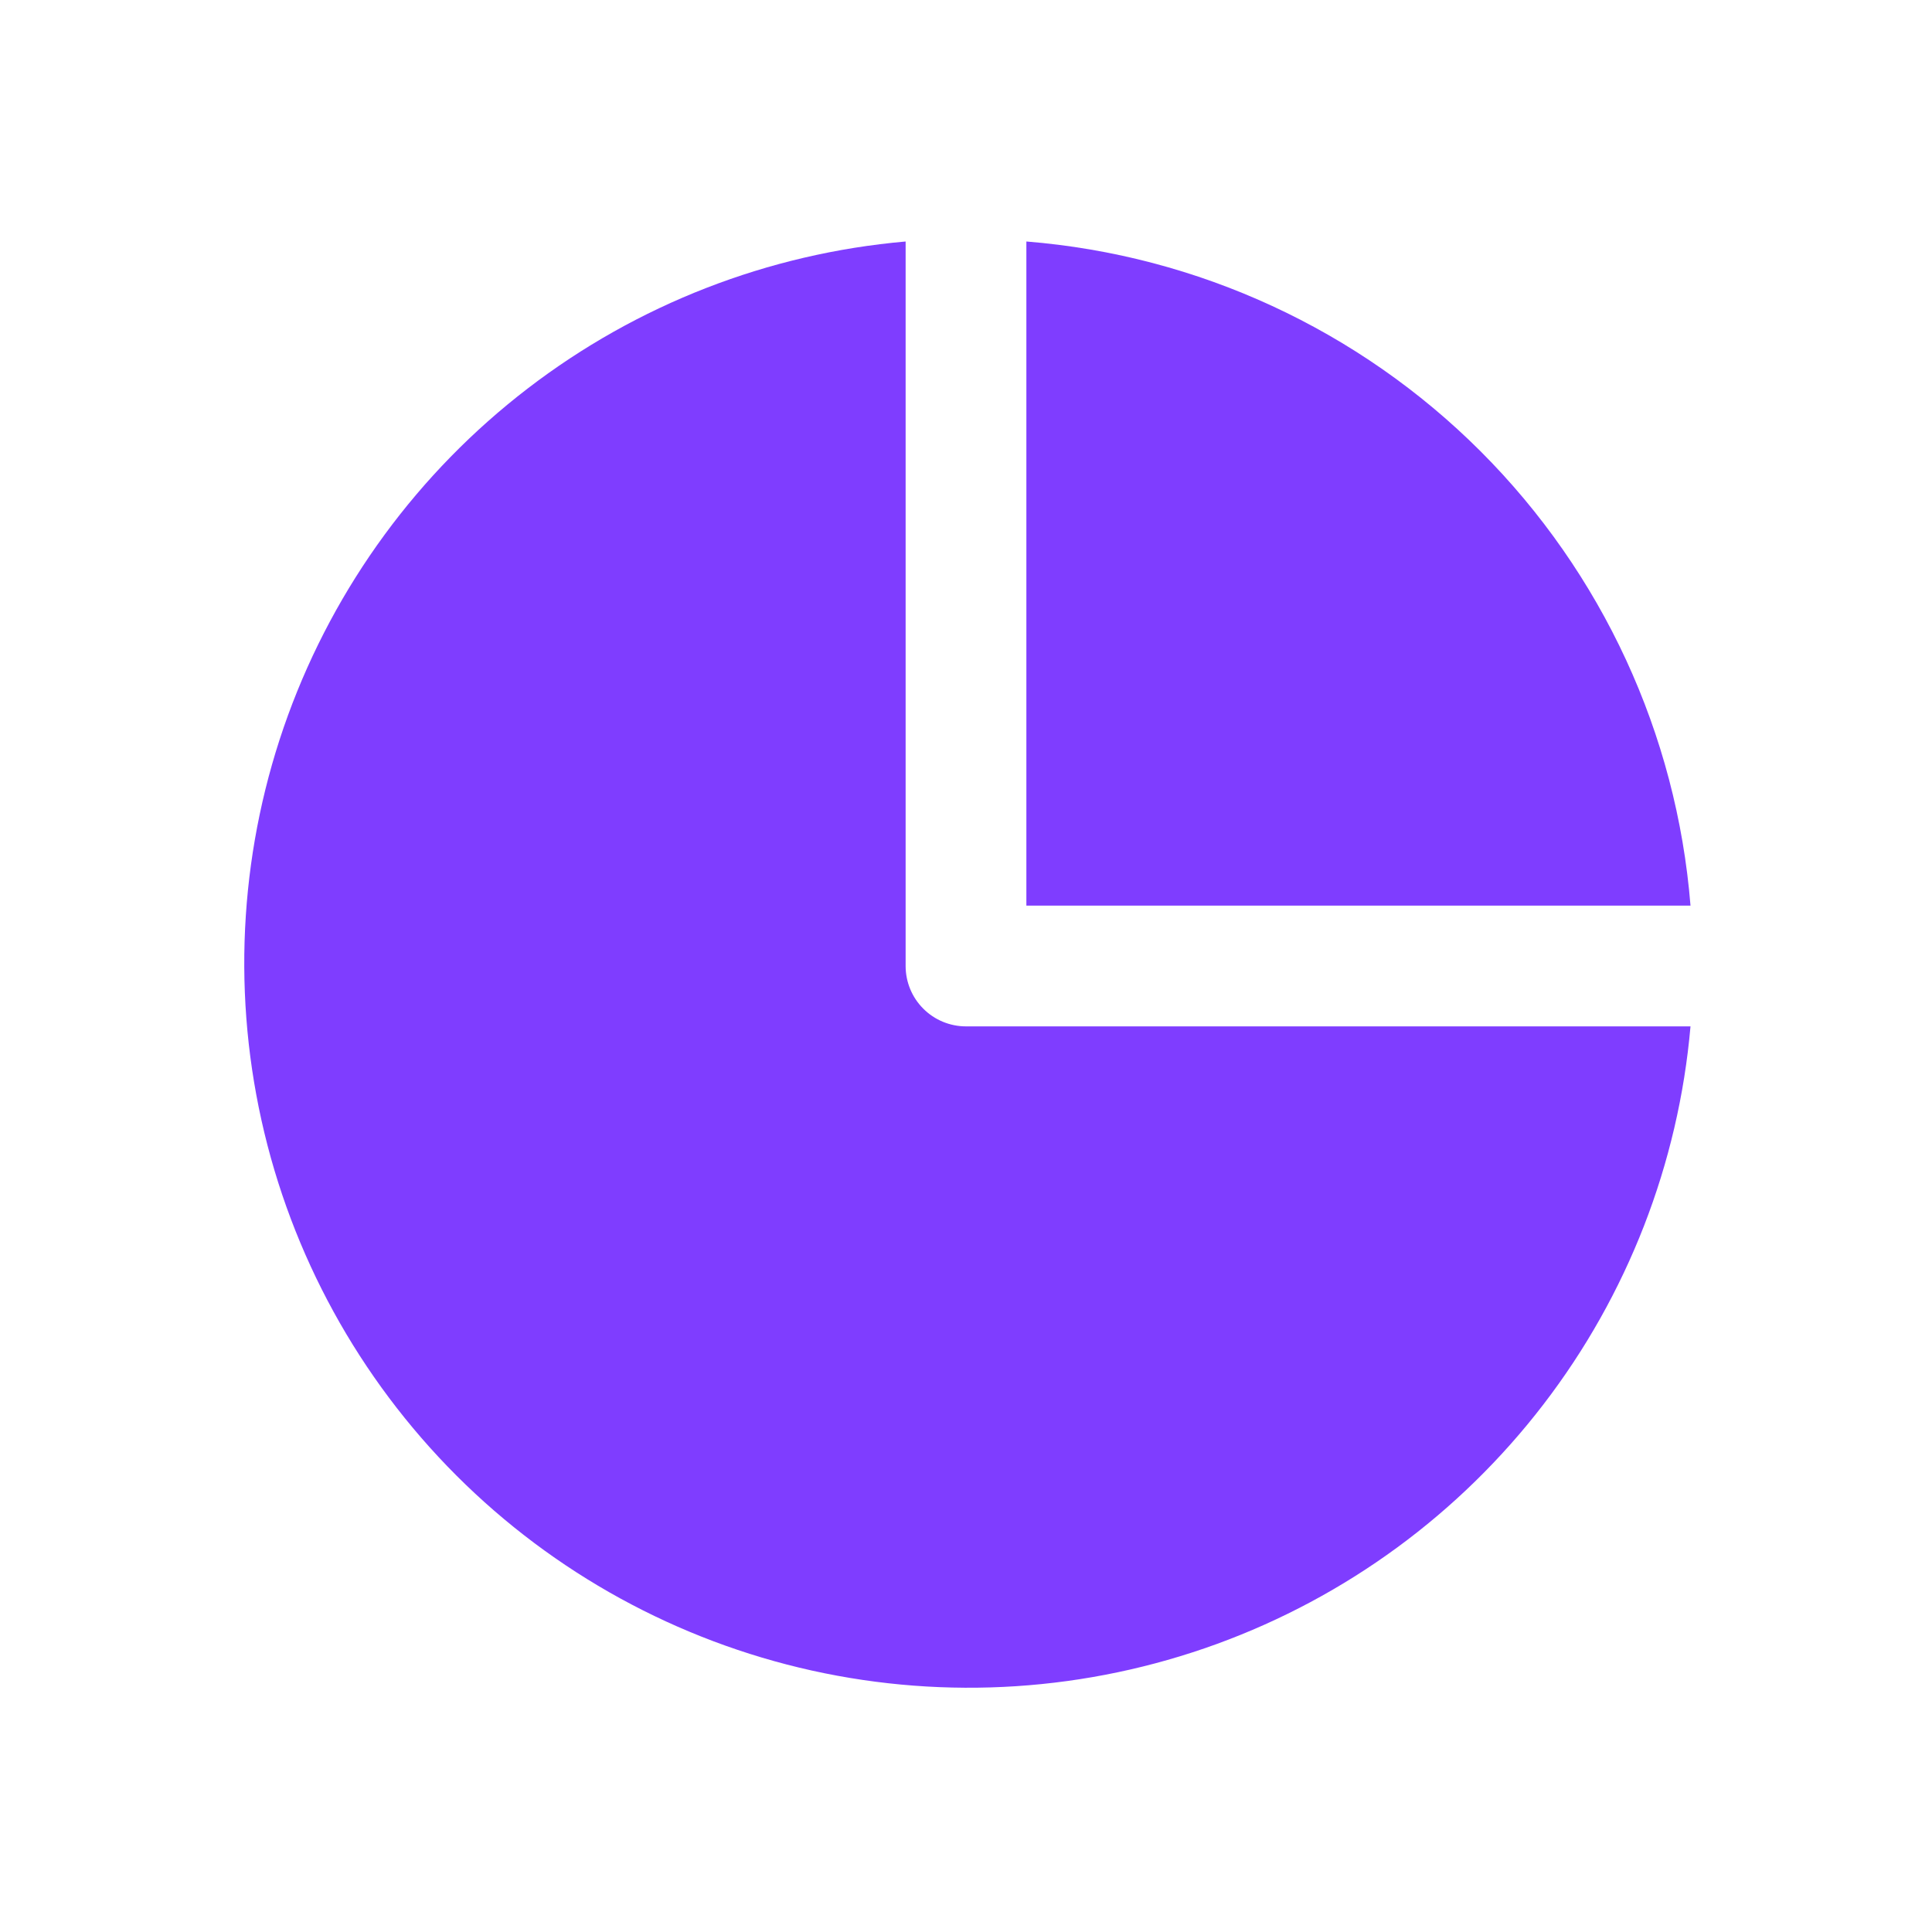
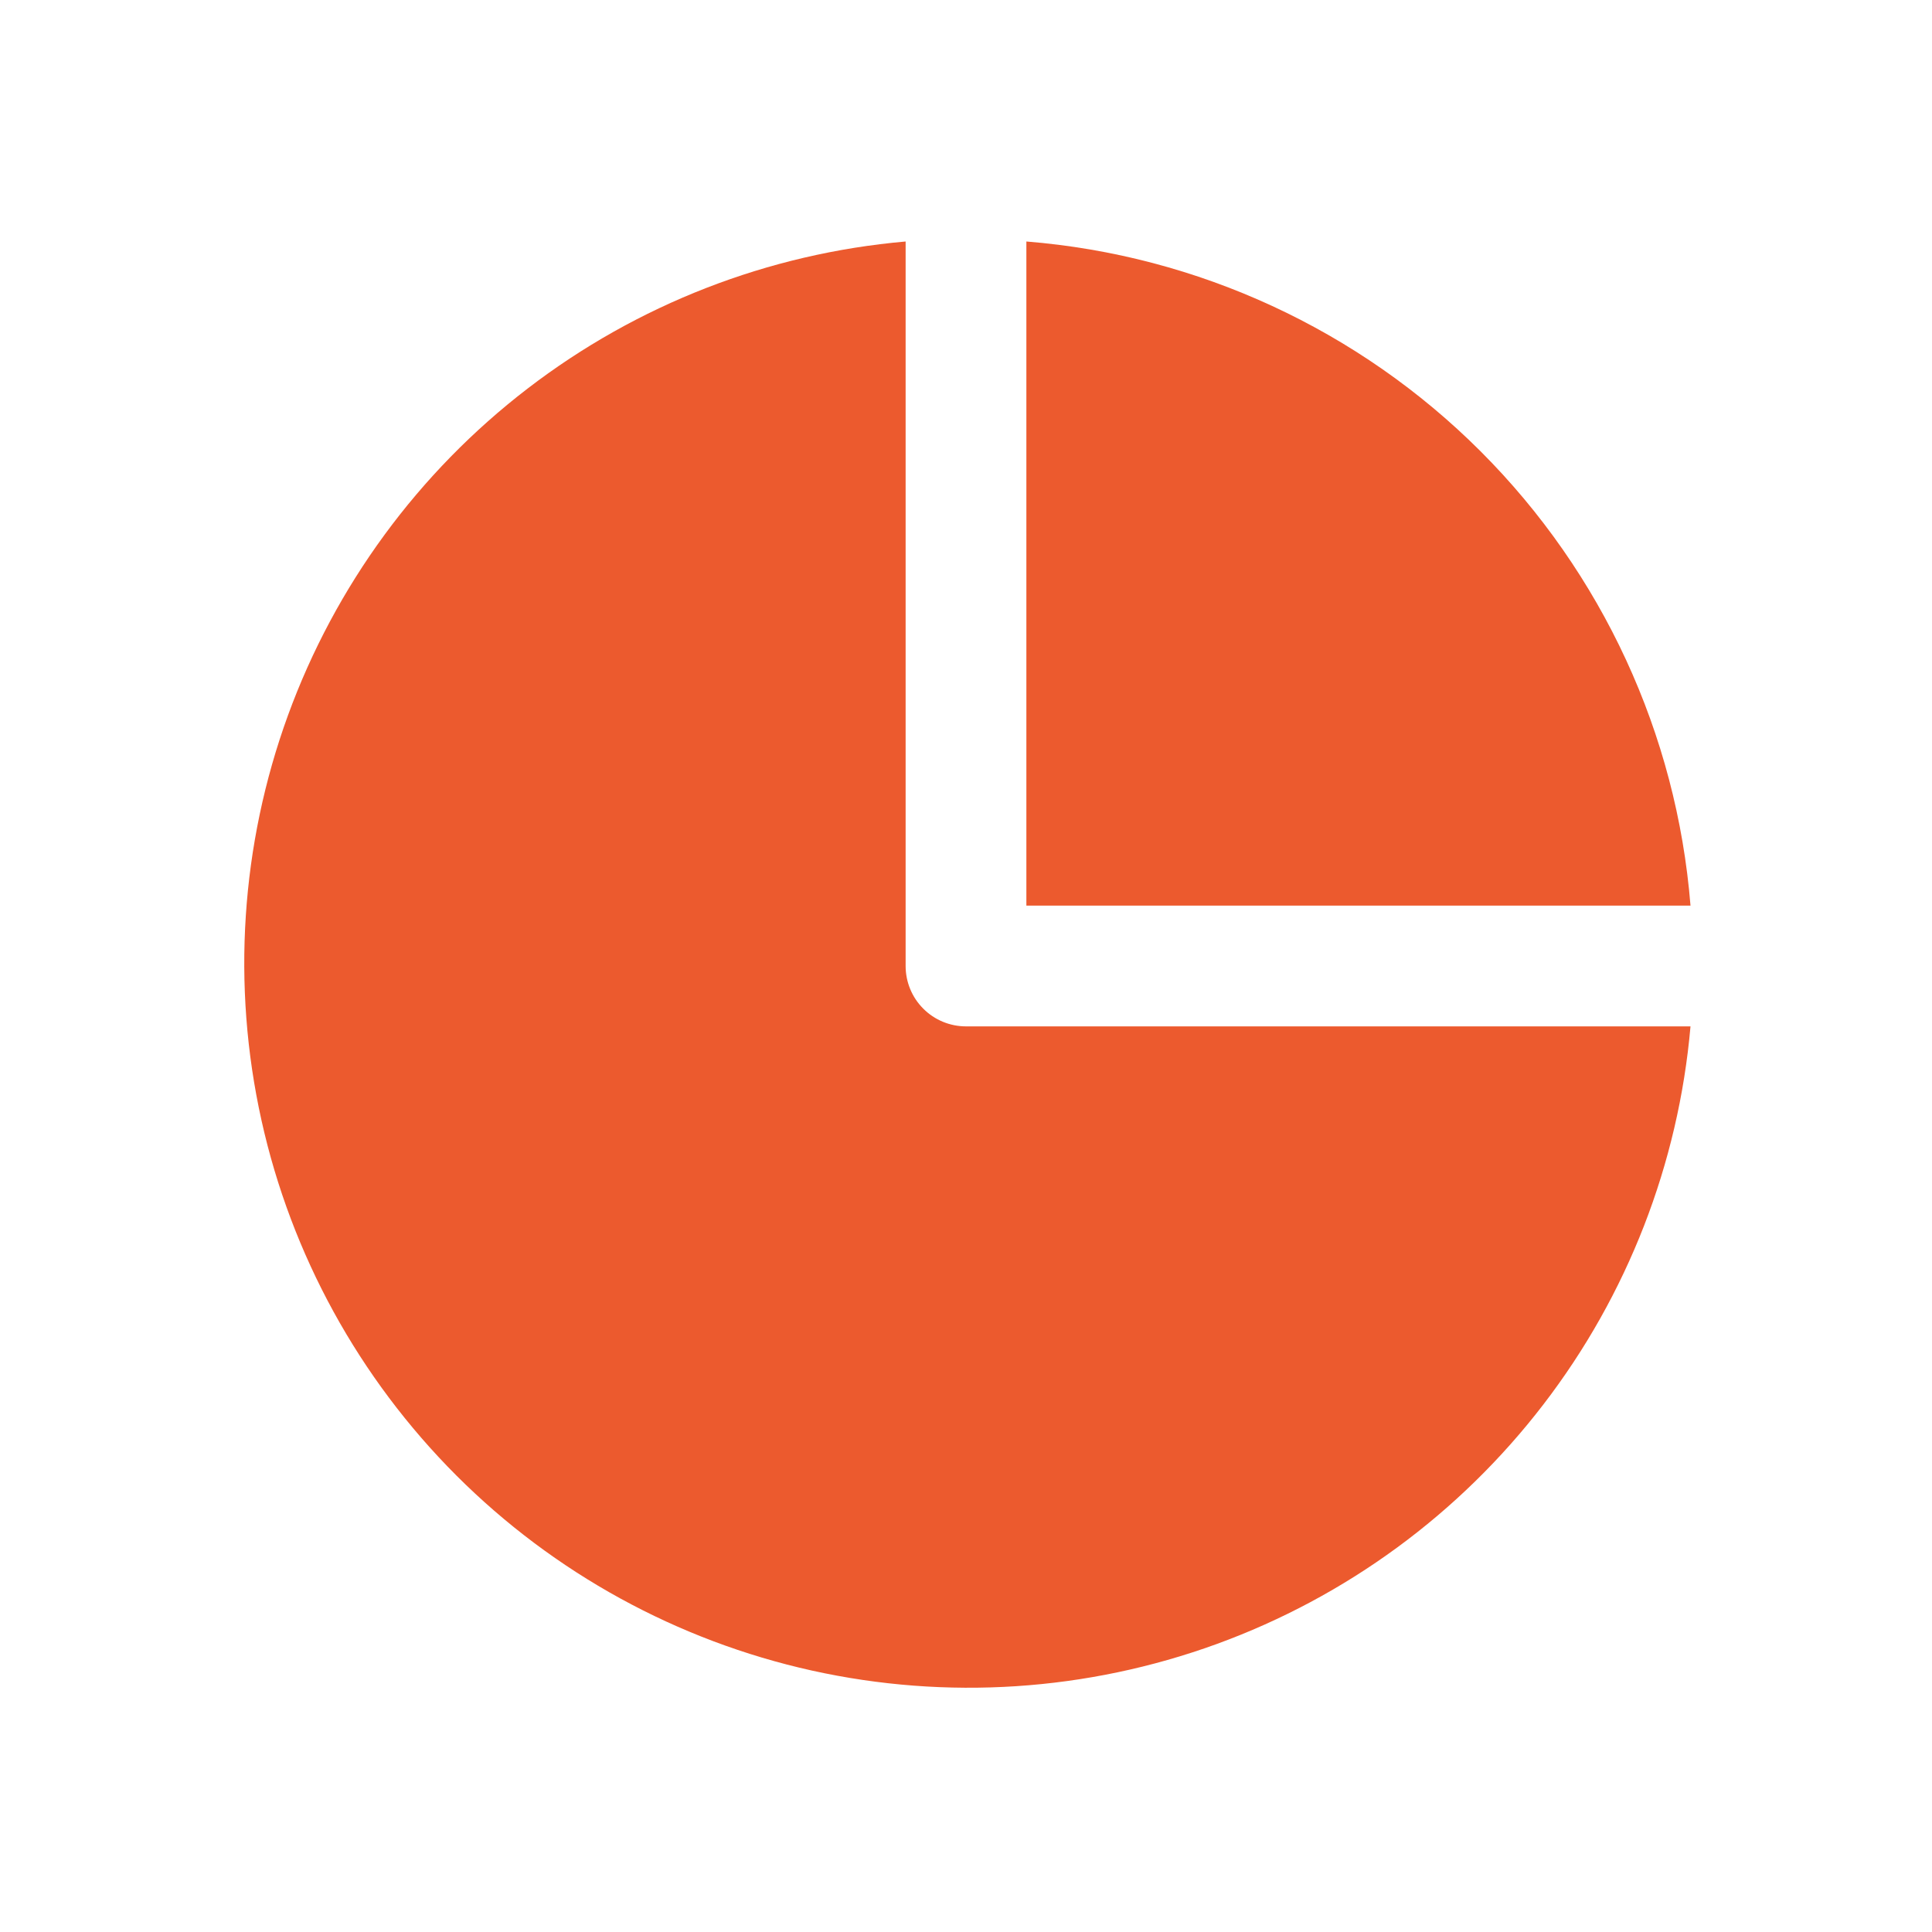
<svg xmlns="http://www.w3.org/2000/svg" width="32" height="32" viewBox="0 0 32 32" fill="none">
-   <path d="M28 15H17V4C19.841 4.228 22.508 5.461 24.524 7.476C26.539 9.492 27.772 12.159 28 15Z" fill="#7F3DFF" />
-   <path d="M28 17C27.801 19.276 26.957 21.447 25.566 23.259C24.175 25.072 22.297 26.449 20.15 27.231C18.003 28.012 15.679 28.164 13.448 27.67C11.218 27.175 9.176 26.055 7.56 24.44C5.945 22.824 4.824 20.782 4.33 18.552C3.836 16.321 3.988 13.996 4.769 11.85C5.551 9.704 6.928 7.825 8.741 6.434C10.553 5.043 12.724 4.199 15 4V16C15 16.265 15.105 16.52 15.293 16.707C15.48 16.895 15.735 17 16 17H28Z" fill="#7F3DFF" />
+   <path d="M28 15H17V4C19.841 4.228 22.508 5.461 24.524 7.476C26.539 9.492 27.772 12.159 28 15Z" fill="#EC5A2E" />
+   <path d="M28 17C27.801 19.276 26.957 21.447 25.566 23.259C24.175 25.072 22.297 26.449 20.15 27.231C18.003 28.012 15.679 28.164 13.448 27.67C11.218 27.175 9.176 26.055 7.56 24.44C5.945 22.824 4.824 20.782 4.33 18.552C3.836 16.321 3.988 13.996 4.769 11.85C5.551 9.704 6.928 7.825 8.741 6.434C10.553 5.043 12.724 4.199 15 4V16C15 16.265 15.105 16.52 15.293 16.707C15.48 16.895 15.735 17 16 17H28Z" fill="#EC5A2E" />
</svg>
